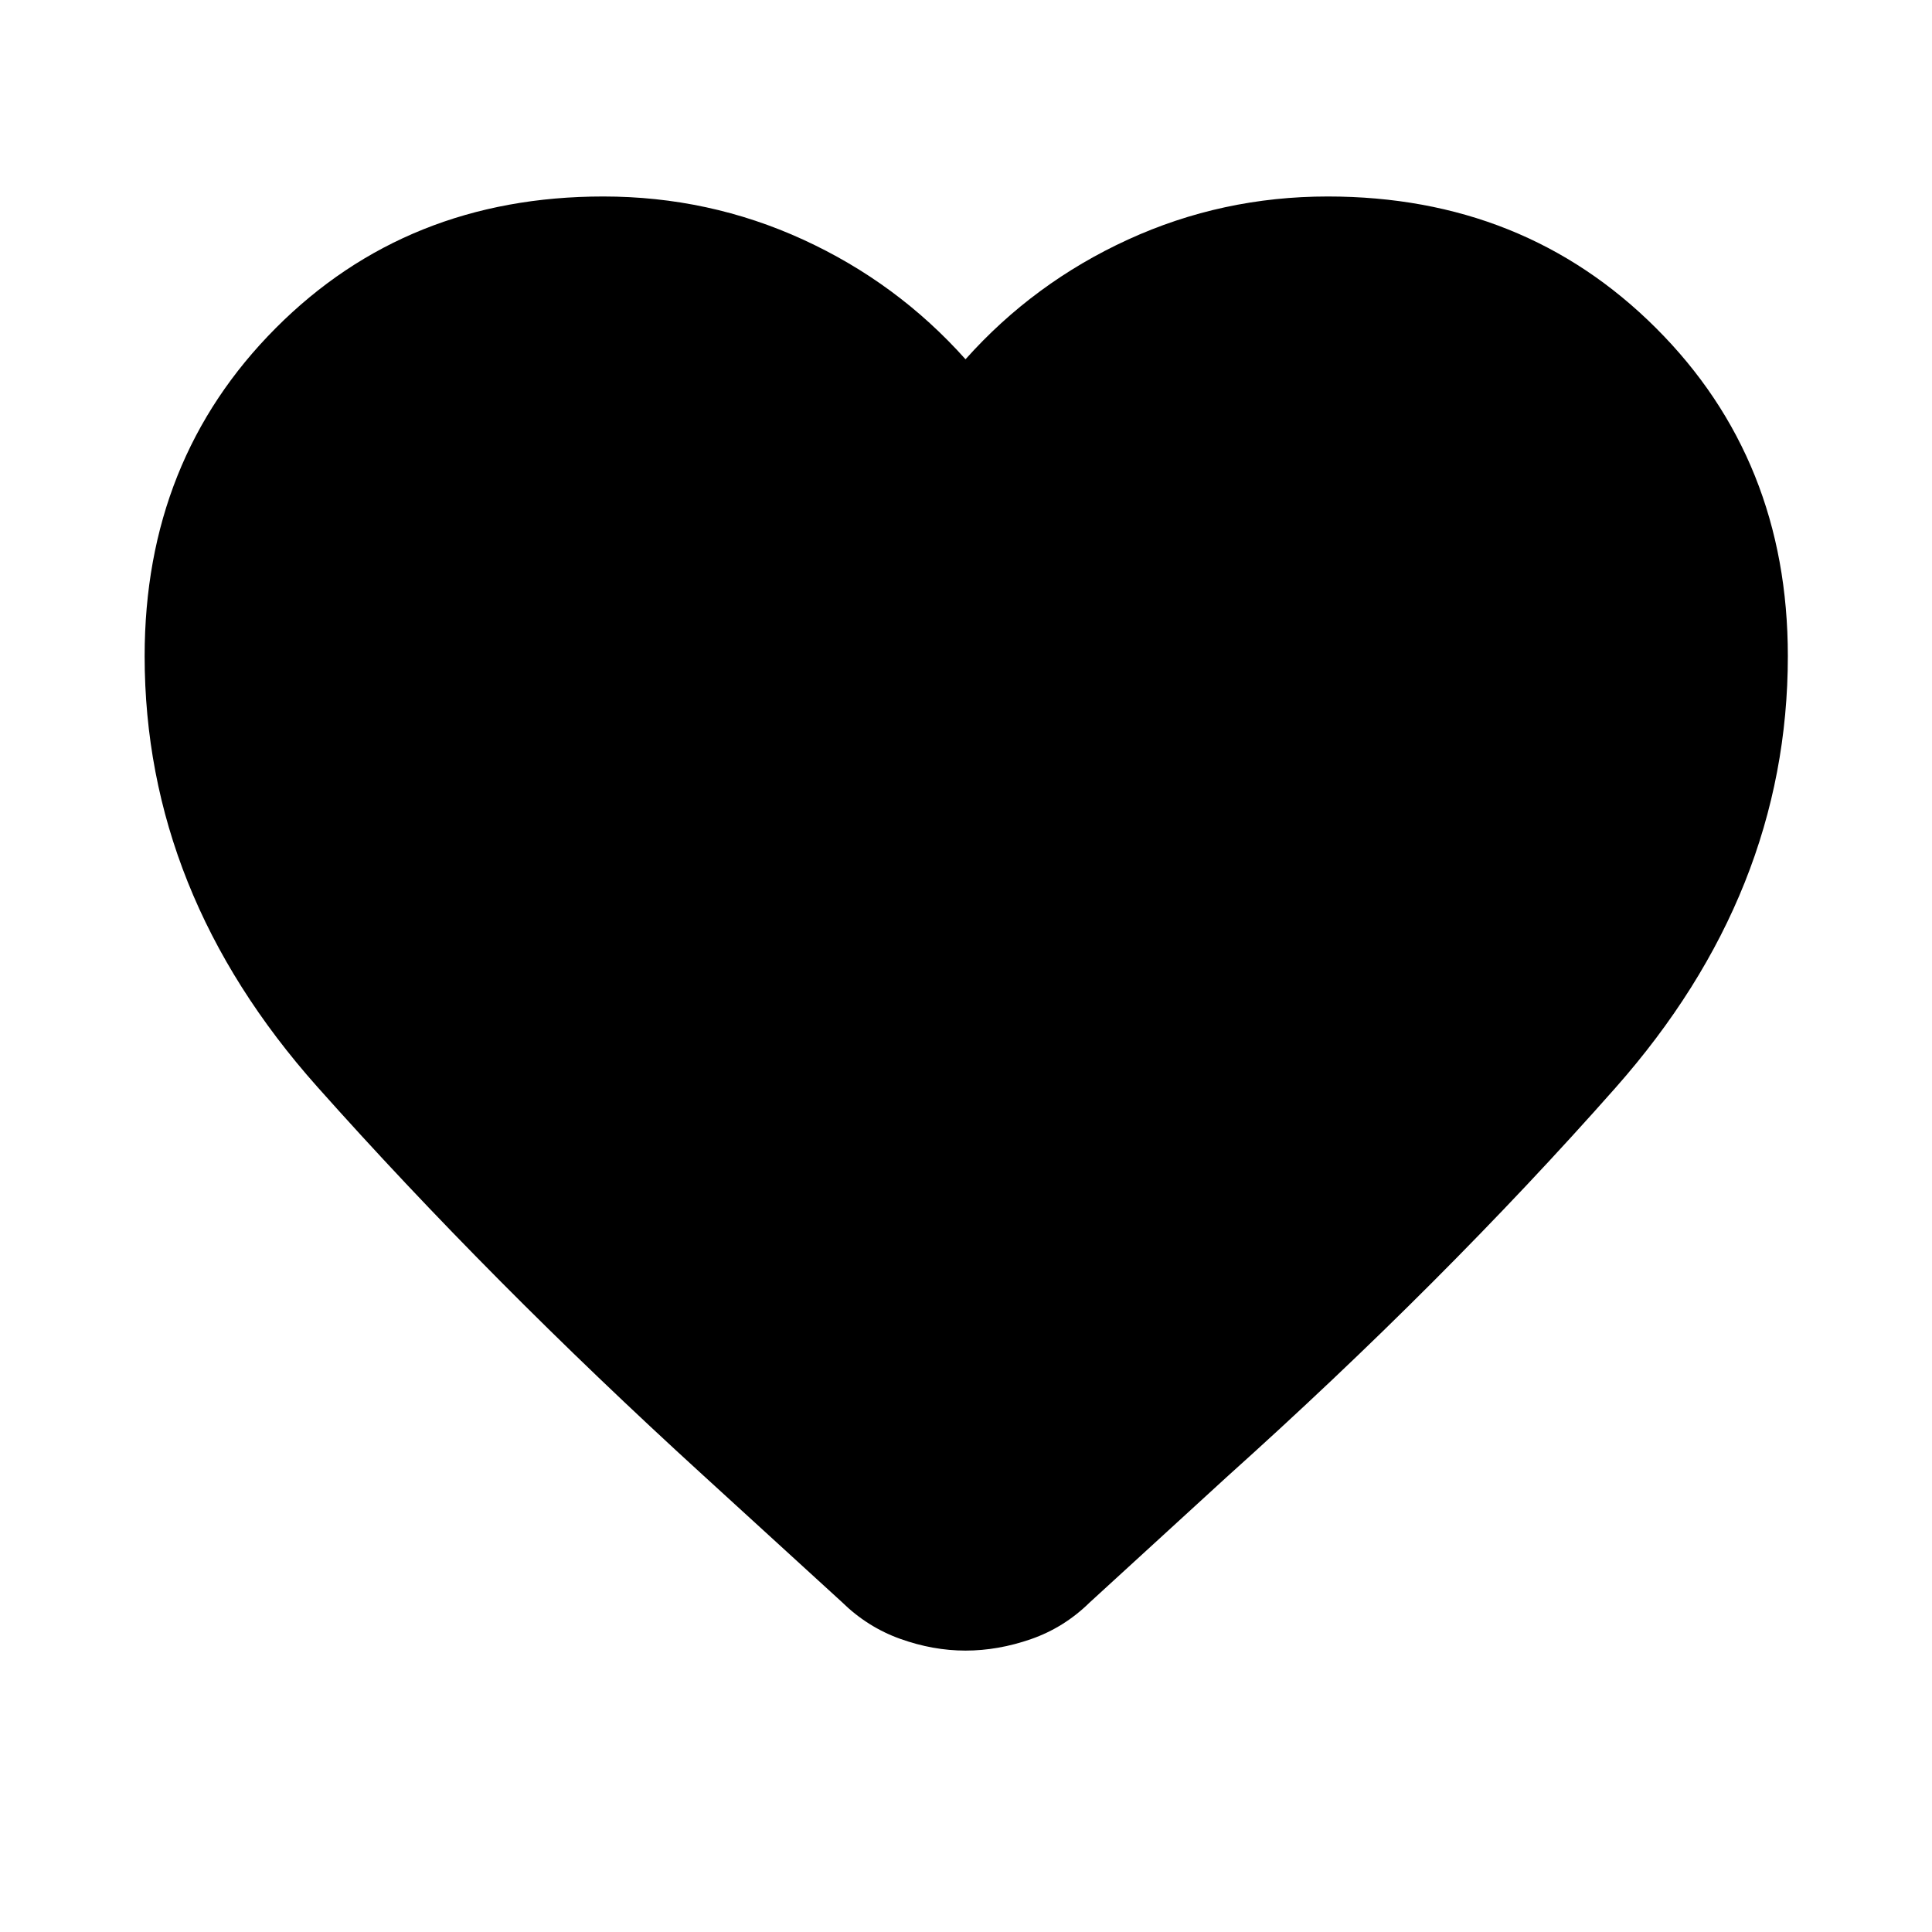
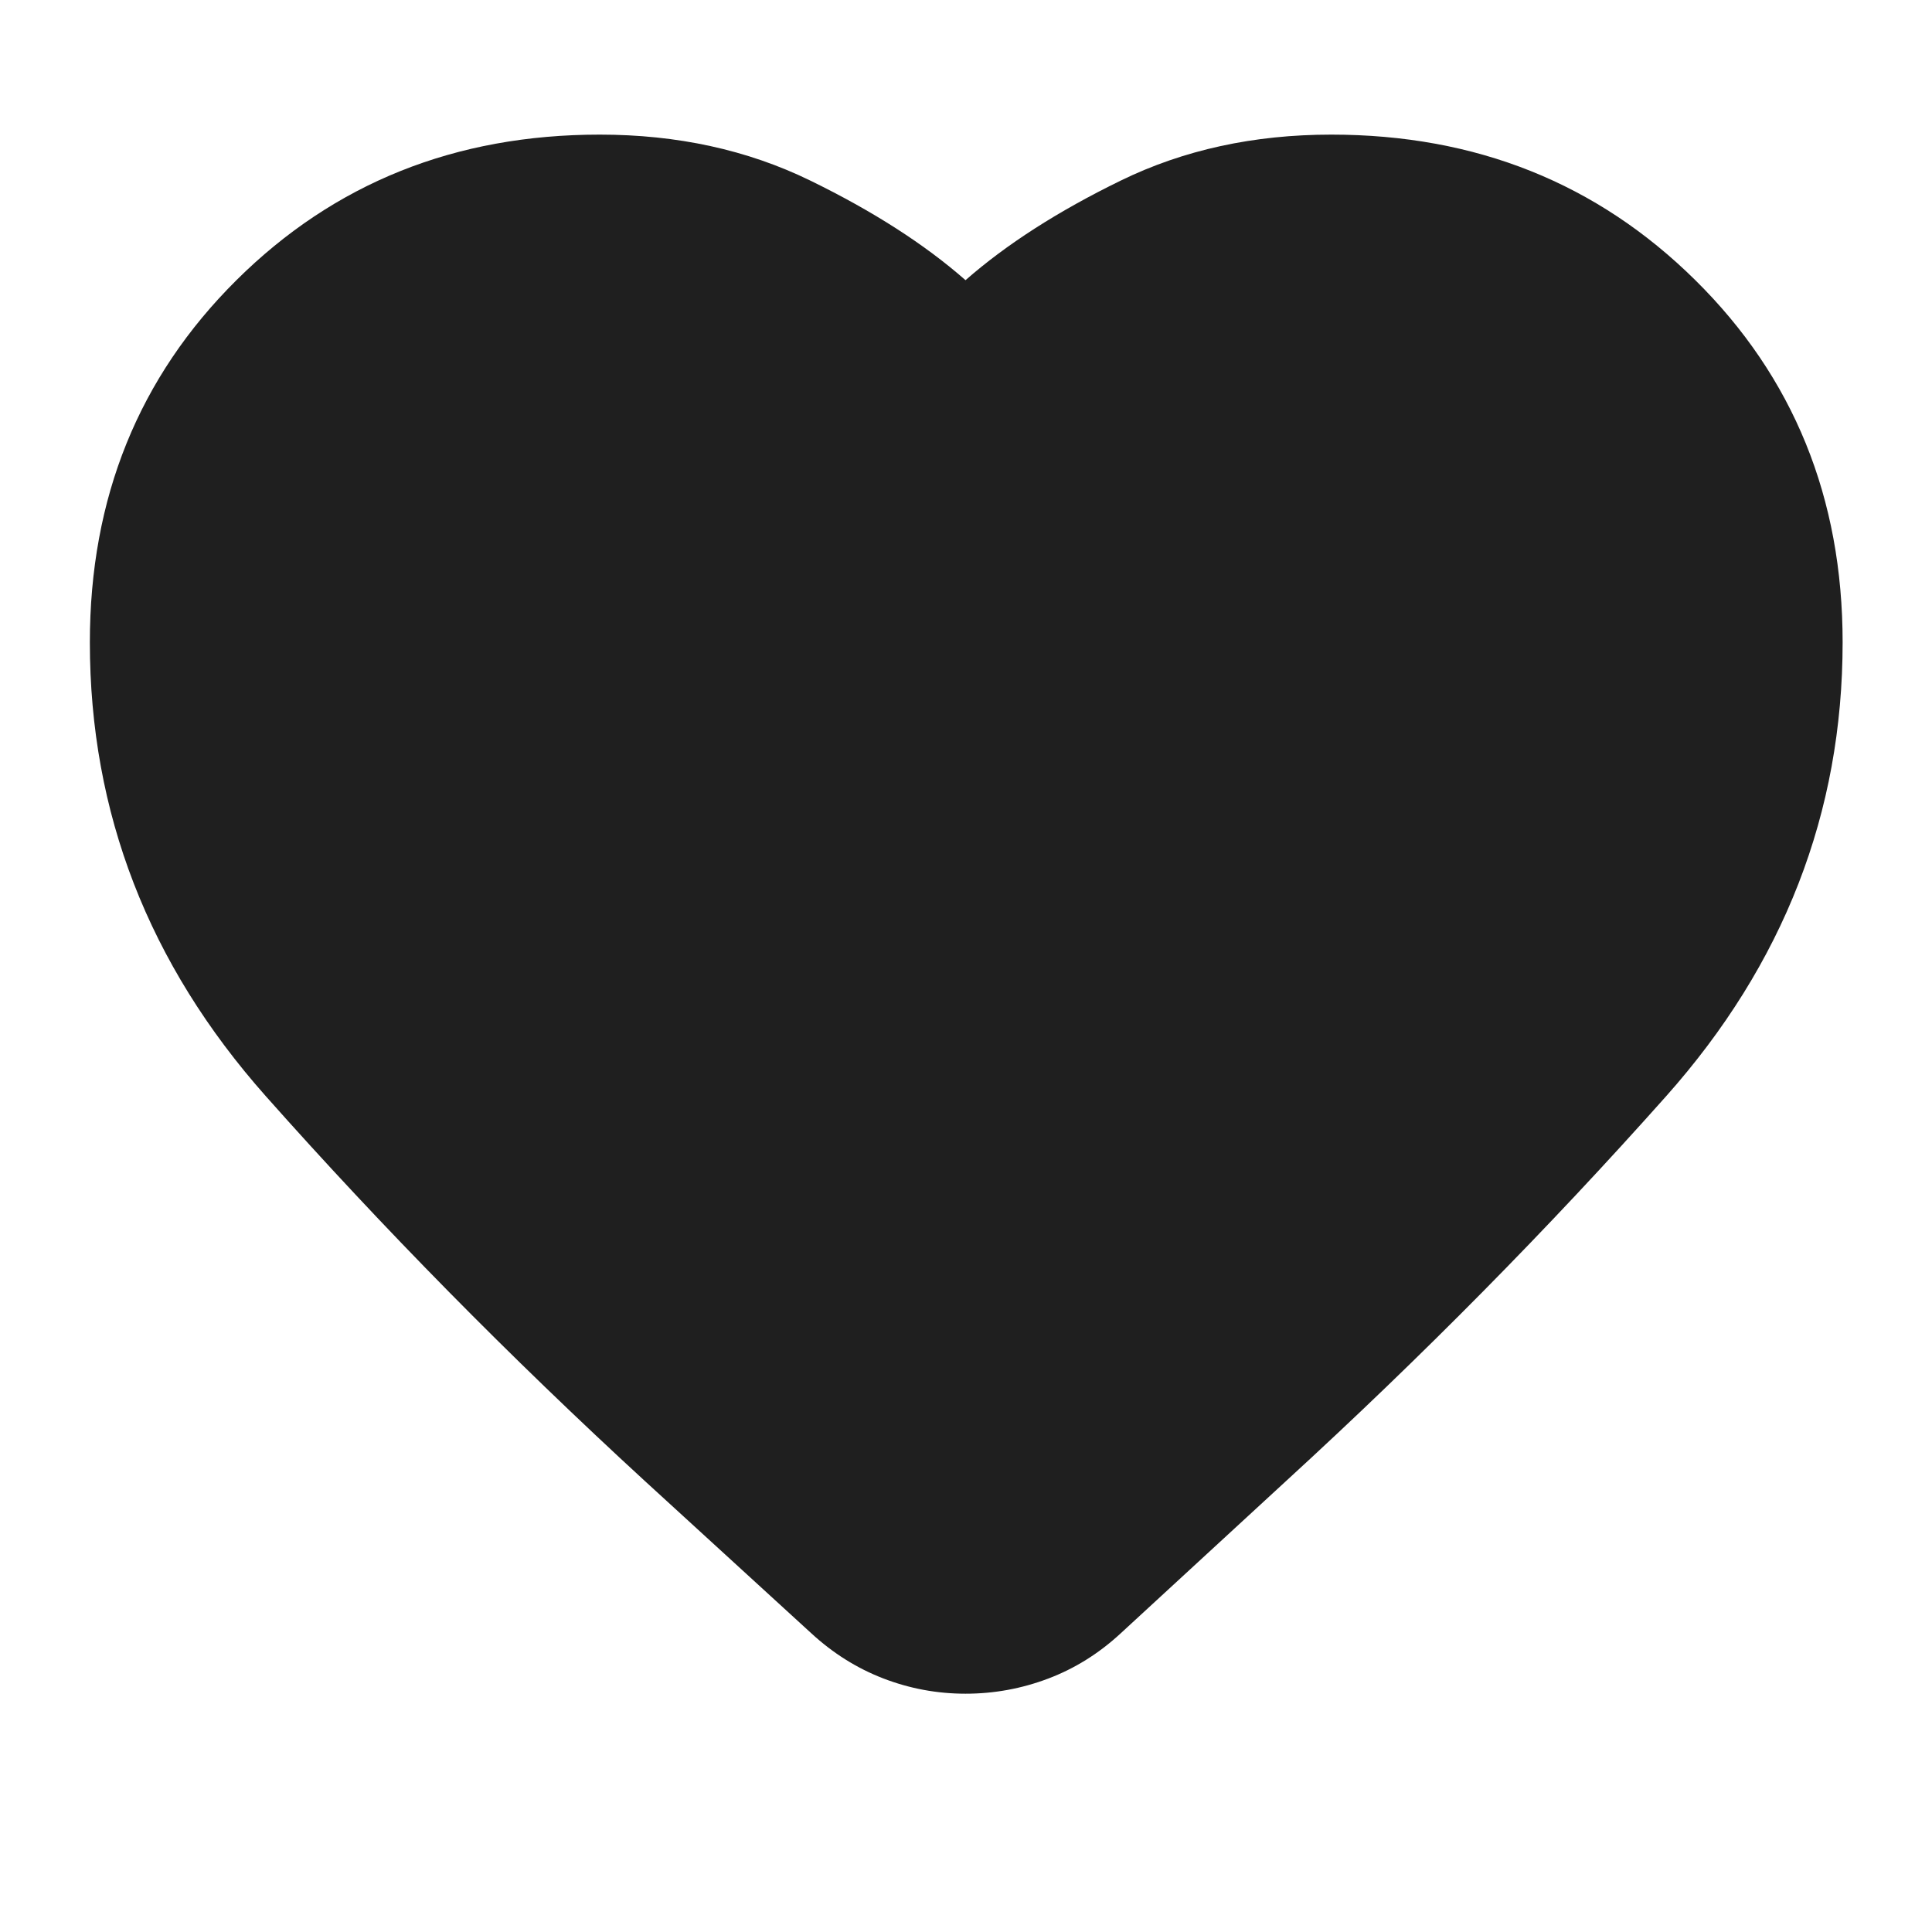
- <svg xmlns="http://www.w3.org/2000/svg" viewBox="0 -960 960 960">
-   <path d="M479.76-139.83q-16.15 0-32.44-5.83-16.3-5.84-28.97-18.27l-69.48-63.48Q243.35-323.7 157.61-420.03 71.87-516.37 71.87-634q0-97.59 65.15-162.98 65.15-65.39 162.74-65.39 52.52 0 99.28 21.42 46.76 21.43 80.72 59.47 33.96-38.04 80.72-59.47 46.76-21.42 99.28-21.42 97.59 0 163.1 65.39 65.51 65.39 65.51 162.98 0 117.63-85.6 214.47-85.6 96.83-193.12 193.36l-68.24 62.47q-12.67 12.44-29.08 18.16-16.42 5.71-32.57 5.71Z" />
+ <svg xmlns="http://www.w3.org/2000/svg" viewBox="0 -960 960 960" fill="#1f1f1f">
+   <path d="M479.76-118.41q-21.19 0-40.89-7.6t-35.89-22.56l-82.33-75.32q-101.24-93-188.62-191.48-87.38-98.48-87.38-225.43 0-107.68 72.84-179.99 72.84-72.32 180.51-72.32 57.8 0 104.57 22.81 46.76 22.8 77.19 49.52 30.44-26.72 77.2-49.52 46.76-22.81 104.56-22.81 107.68 0 180.87 72.32 73.2 72.31 73.2 179.99 0 126.95-87.74 225.55-87.74 98.6-188.46 190.84l-82.61 76.08q-16.19 14.96-36.01 22.44-19.81 7.48-41.01 7.48Z" />
</svg>
